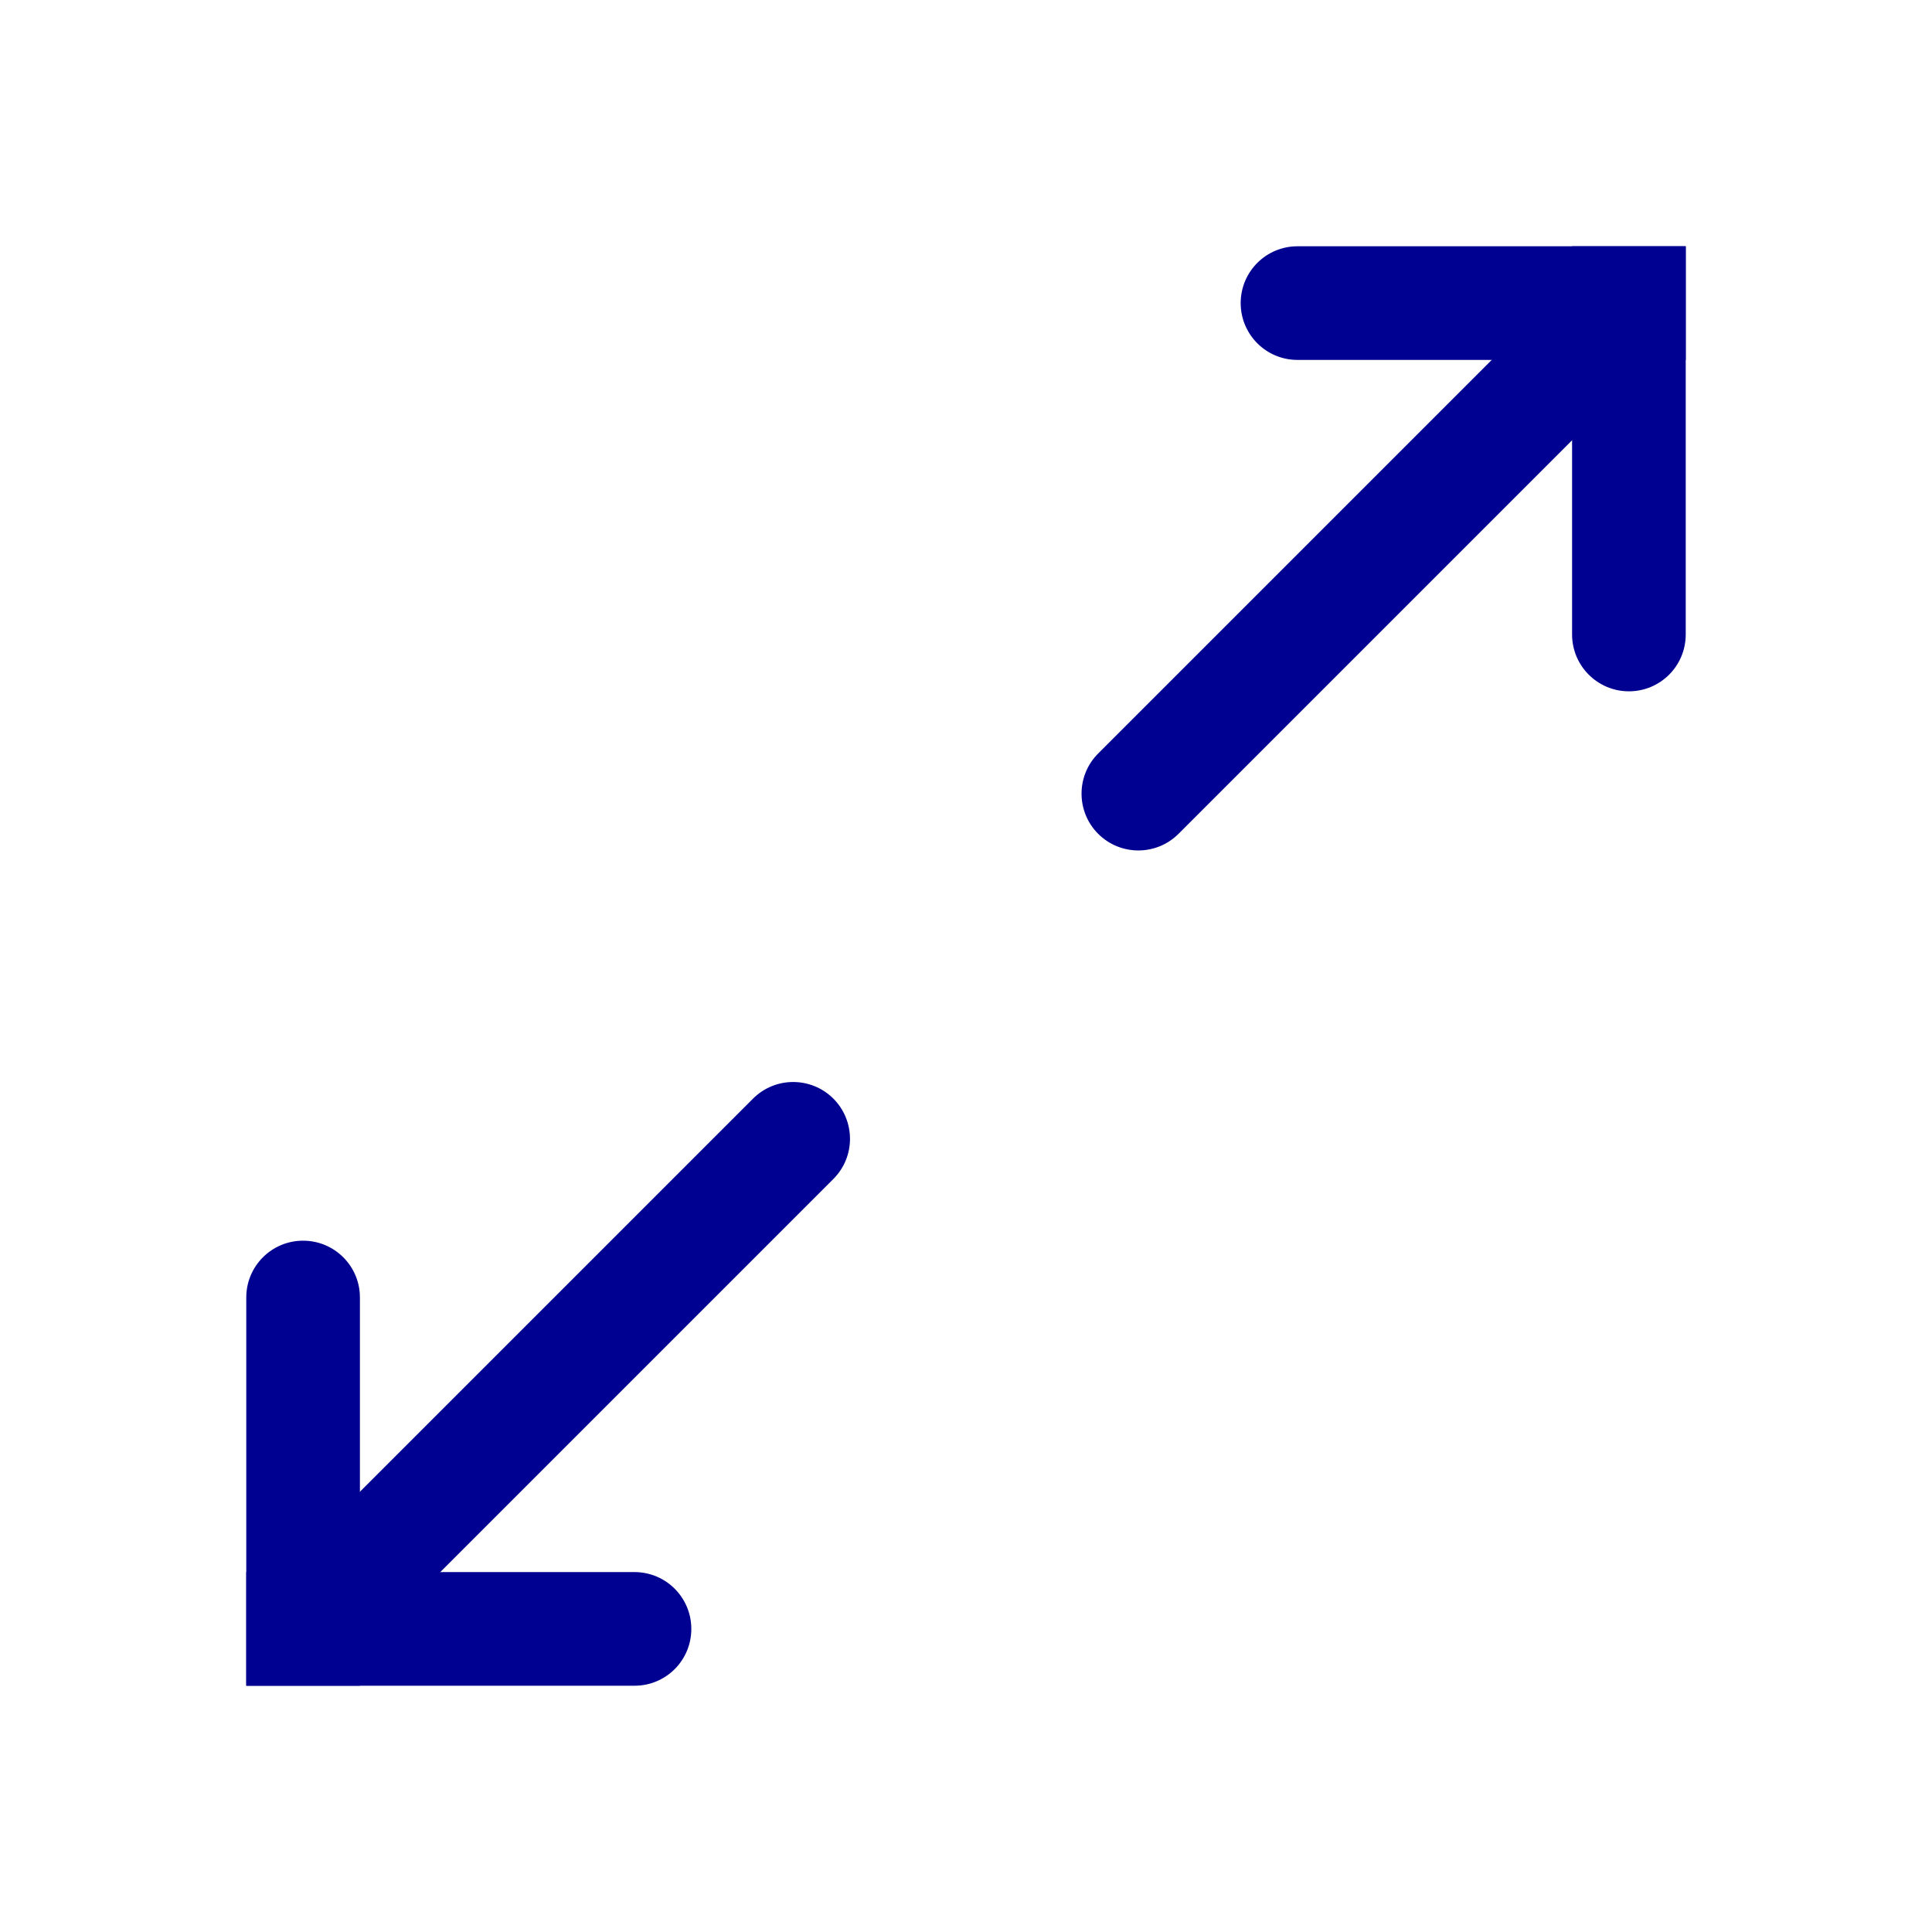
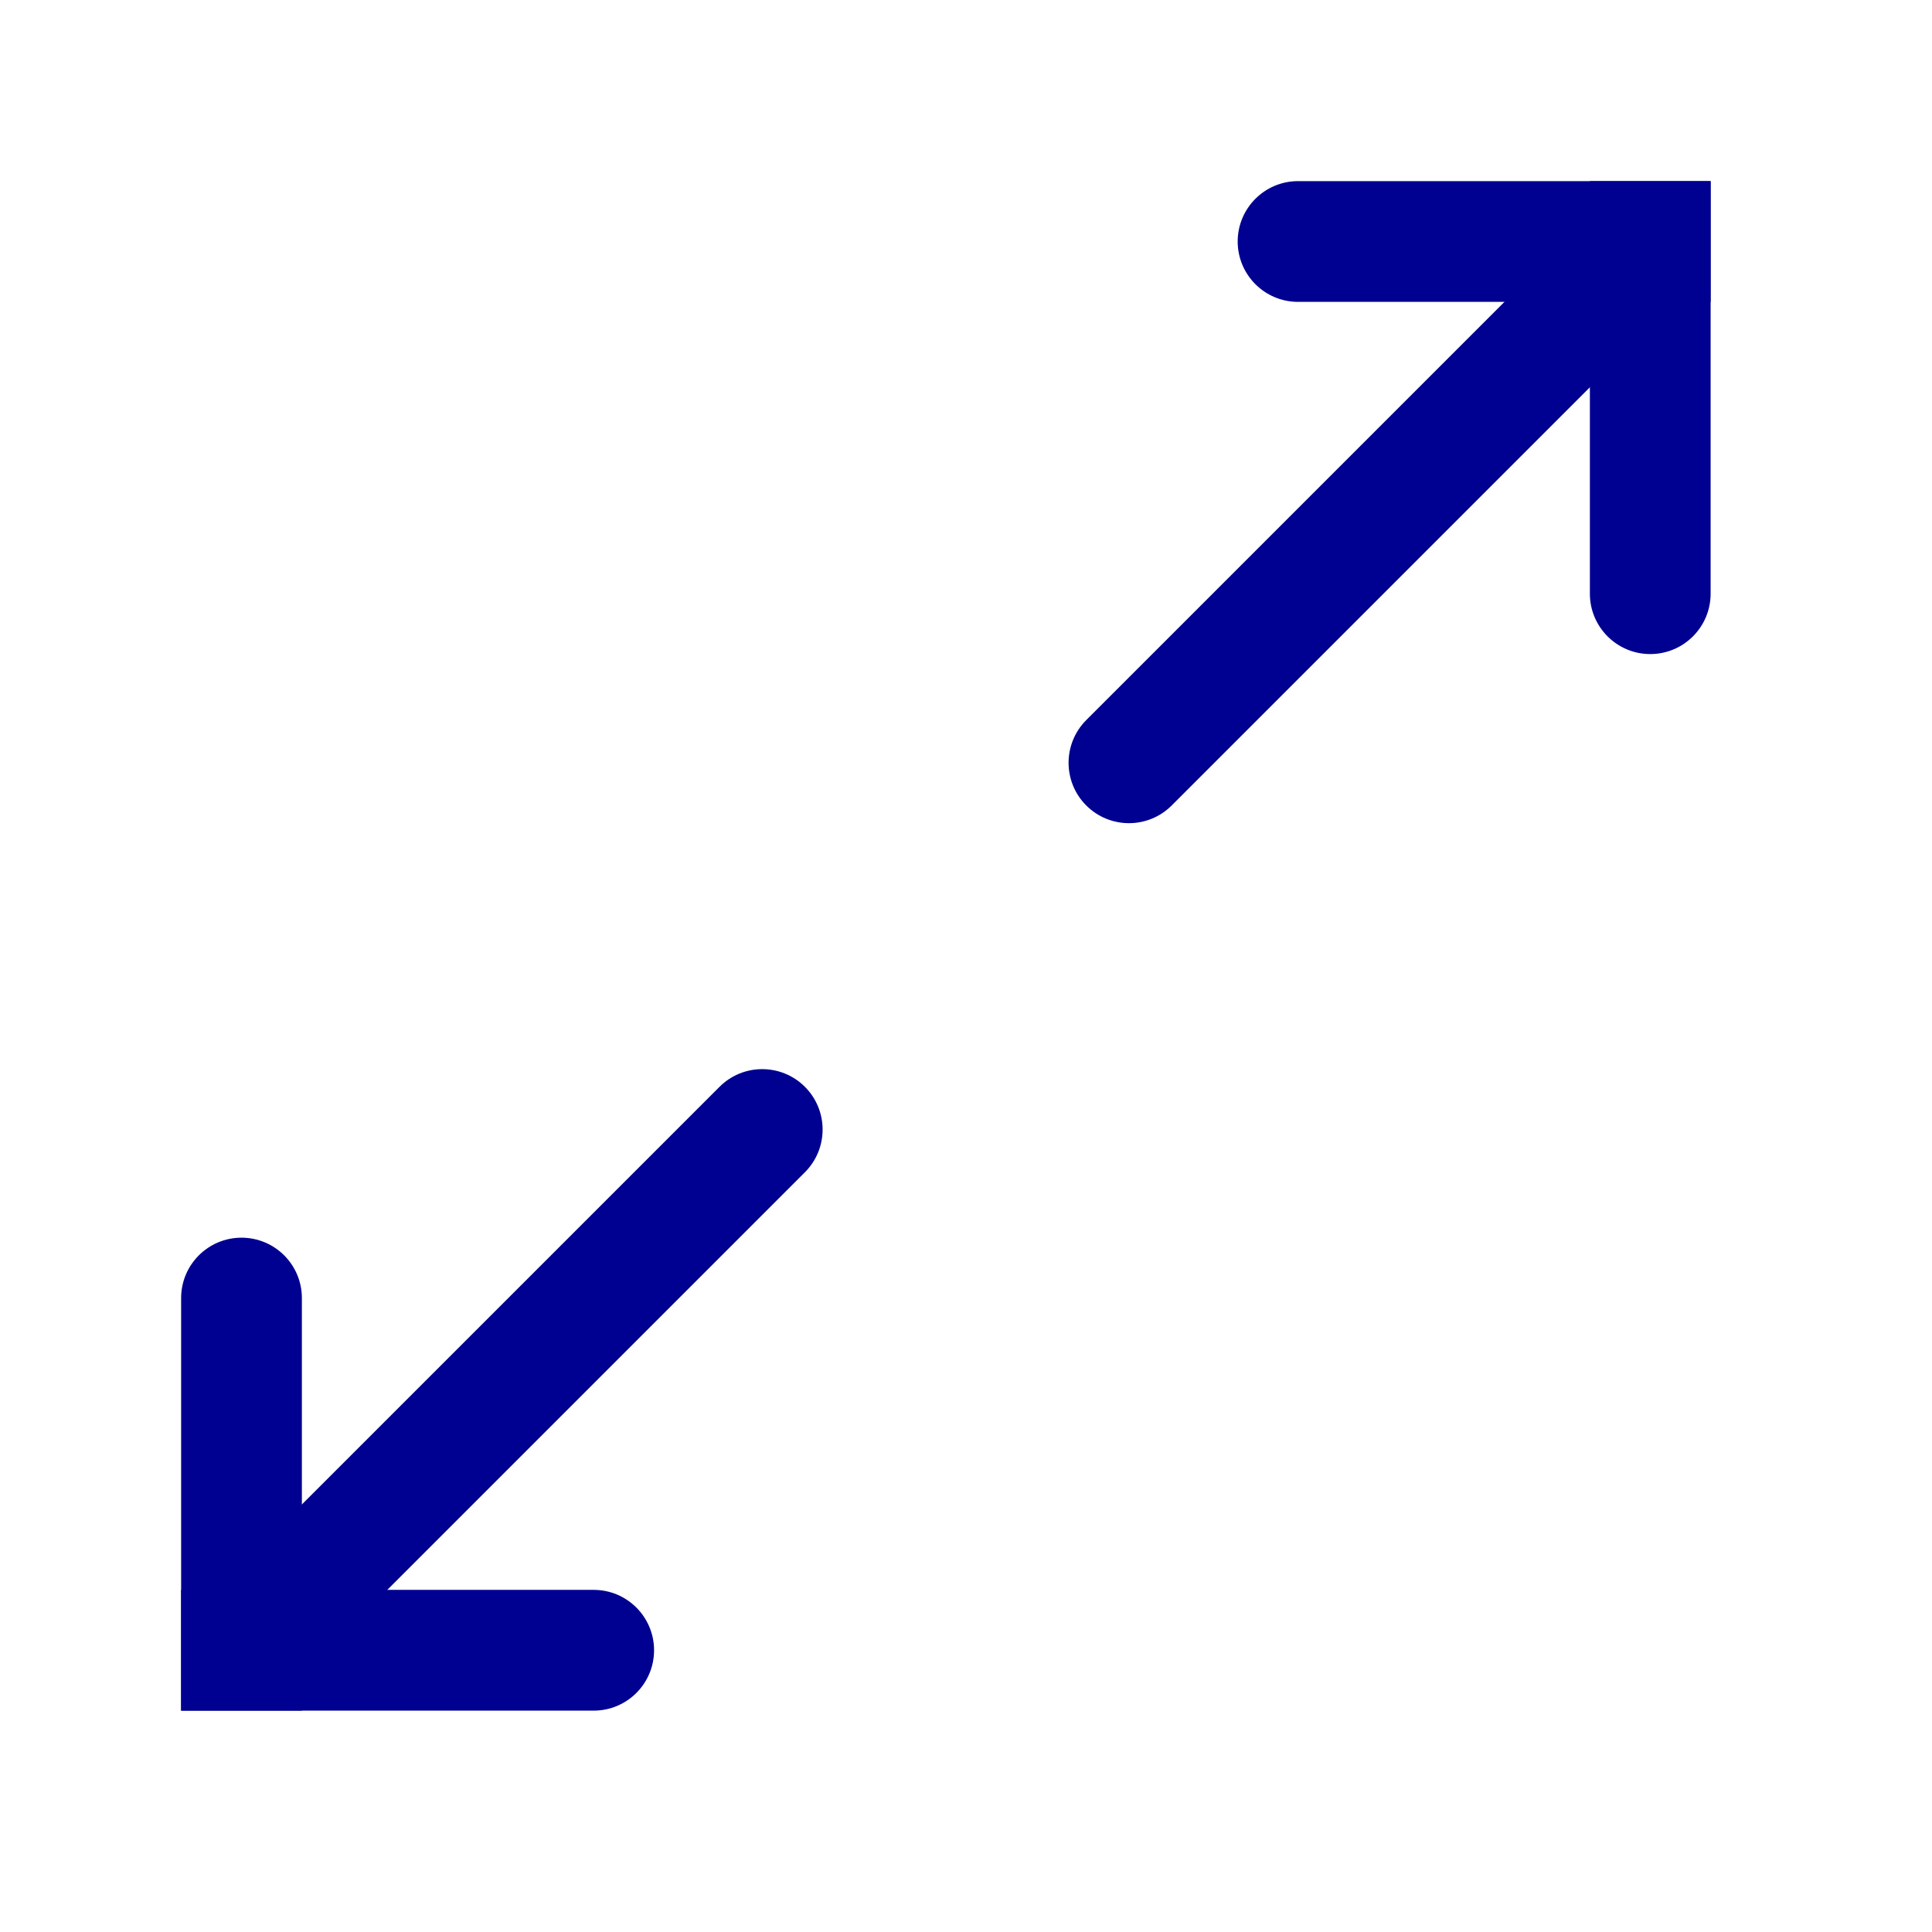
- <svg xmlns="http://www.w3.org/2000/svg" width="17" height="17" viewBox="0 0 17 17" fill="none">
-   <path d="M11.417 2.167C11.14 2.167 10.917 2.391 10.917 2.667C10.917 2.943 11.14 3.167 11.417 3.167V2.167ZM14.333 3.167H14.833V2.167H14.333V3.167ZM11.417 3.167H14.333V2.167H11.417V3.167Z" fill="#000091" />
-   <path d="M14.833 2.667V2.167H13.833V2.667H14.833ZM13.833 5.583C13.833 5.859 14.057 6.083 14.333 6.083C14.61 6.083 14.833 5.859 14.833 5.583H13.833ZM13.833 2.667V5.583H14.833V2.667H13.833Z" fill="#000091" />
-   <path d="M5.583 14.833C5.86 14.833 6.083 14.61 6.083 14.333C6.083 14.057 5.86 13.833 5.583 13.833L5.583 14.833ZM2.667 13.833L2.167 13.833L2.167 14.833L2.667 14.833L2.667 13.833ZM5.583 13.833L2.667 13.833L2.667 14.833L5.583 14.833L5.583 13.833Z" fill="#000091" />
-   <path d="M2.167 14.333L2.167 14.833L3.167 14.833L3.167 14.333L2.167 14.333ZM3.167 11.417C3.167 11.14 2.943 10.917 2.667 10.917C2.391 10.917 2.167 11.14 2.167 11.417L3.167 11.417ZM3.167 14.333L3.167 11.417L2.167 11.417L2.167 14.333L3.167 14.333Z" fill="#000091" />
-   <path d="M14.141 3.566L14.495 3.212L13.788 2.505L13.434 2.859L14.141 3.566ZM9.663 6.63C9.468 6.825 9.468 7.142 9.663 7.337C9.858 7.532 10.175 7.532 10.37 7.337L9.663 6.63ZM13.434 2.859L9.663 6.63L10.37 7.337L14.141 3.566L13.434 2.859Z" fill="#000091" />
-   <path d="M7.333 10.374C7.528 10.179 7.528 9.863 7.333 9.667C7.137 9.472 6.821 9.472 6.626 9.667L7.333 10.374ZM2.854 13.439L2.501 13.792L3.208 14.499L3.561 14.146L2.854 13.439ZM6.626 9.667L2.854 13.439L3.561 14.146L7.333 10.374L6.626 9.667Z" fill="#000091" />
+ <svg xmlns="http://www.w3.org/2000/svg" width="24" height="24" viewBox="0 0 24 24" fill="none">
+   <path d="M16.125 2.25C15.711 2.25 15.375 2.586 15.375 3C15.375 3.414 15.711 3.75 16.125 3.75V2.25ZM20.5 3.75H21.25V2.25H20.5V3.75ZM16.125 3.75H20.5V2.25H16.125V3.75Z" fill="#000091" />
+   <path d="M21.25 3V2.25H19.75V3H21.25ZM19.75 7.375C19.75 7.789 20.086 8.125 20.5 8.125C20.914 8.125 21.25 7.789 21.25 7.375H19.75ZM19.75 3V7.375H21.25V3H19.75Z" fill="#000091" />
+   <path d="M7.375 21.25C7.789 21.25 8.125 20.914 8.125 20.5C8.125 20.086 7.789 19.75 7.375 19.75L7.375 21.25ZM3 19.75L2.25 19.75L2.25 21.25L3 21.25L3 19.75ZM7.375 19.75L3 19.75L3 21.25L7.375 21.25L7.375 19.75Z" fill="#000091" />
+   <path d="M2.25 20.5L2.25 21.25L3.75 21.25L3.75 20.5L2.25 20.5ZM3.75 16.125C3.75 15.711 3.414 15.375 3 15.375C2.586 15.375 2.25 15.711 2.25 16.125L3.75 16.125ZM3.75 20.5L3.75 16.125L2.25 16.125L2.25 20.5L3.75 20.5Z" fill="#000091" />
+   <path d="M20.212 4.349L20.742 3.819L19.681 2.758L19.151 3.288L20.212 4.349ZM13.494 8.945C13.201 9.238 13.201 9.713 13.494 10.006C13.787 10.299 14.262 10.299 14.555 10.006L13.494 8.945ZM19.151 3.288L13.494 8.945L14.555 10.006L20.212 4.349L19.151 3.288Z" fill="#000091" />
+   <path d="M9.999 14.562C10.292 14.269 10.292 13.794 9.999 13.501C9.706 13.208 9.231 13.208 8.938 13.501L9.999 14.562ZM3.281 19.158L2.751 19.688L3.812 20.749L4.342 20.219L3.281 19.158ZM8.938 13.501L3.281 19.158L4.342 20.219L9.999 14.562L8.938 13.501Z" fill="#000091" />
</svg>
